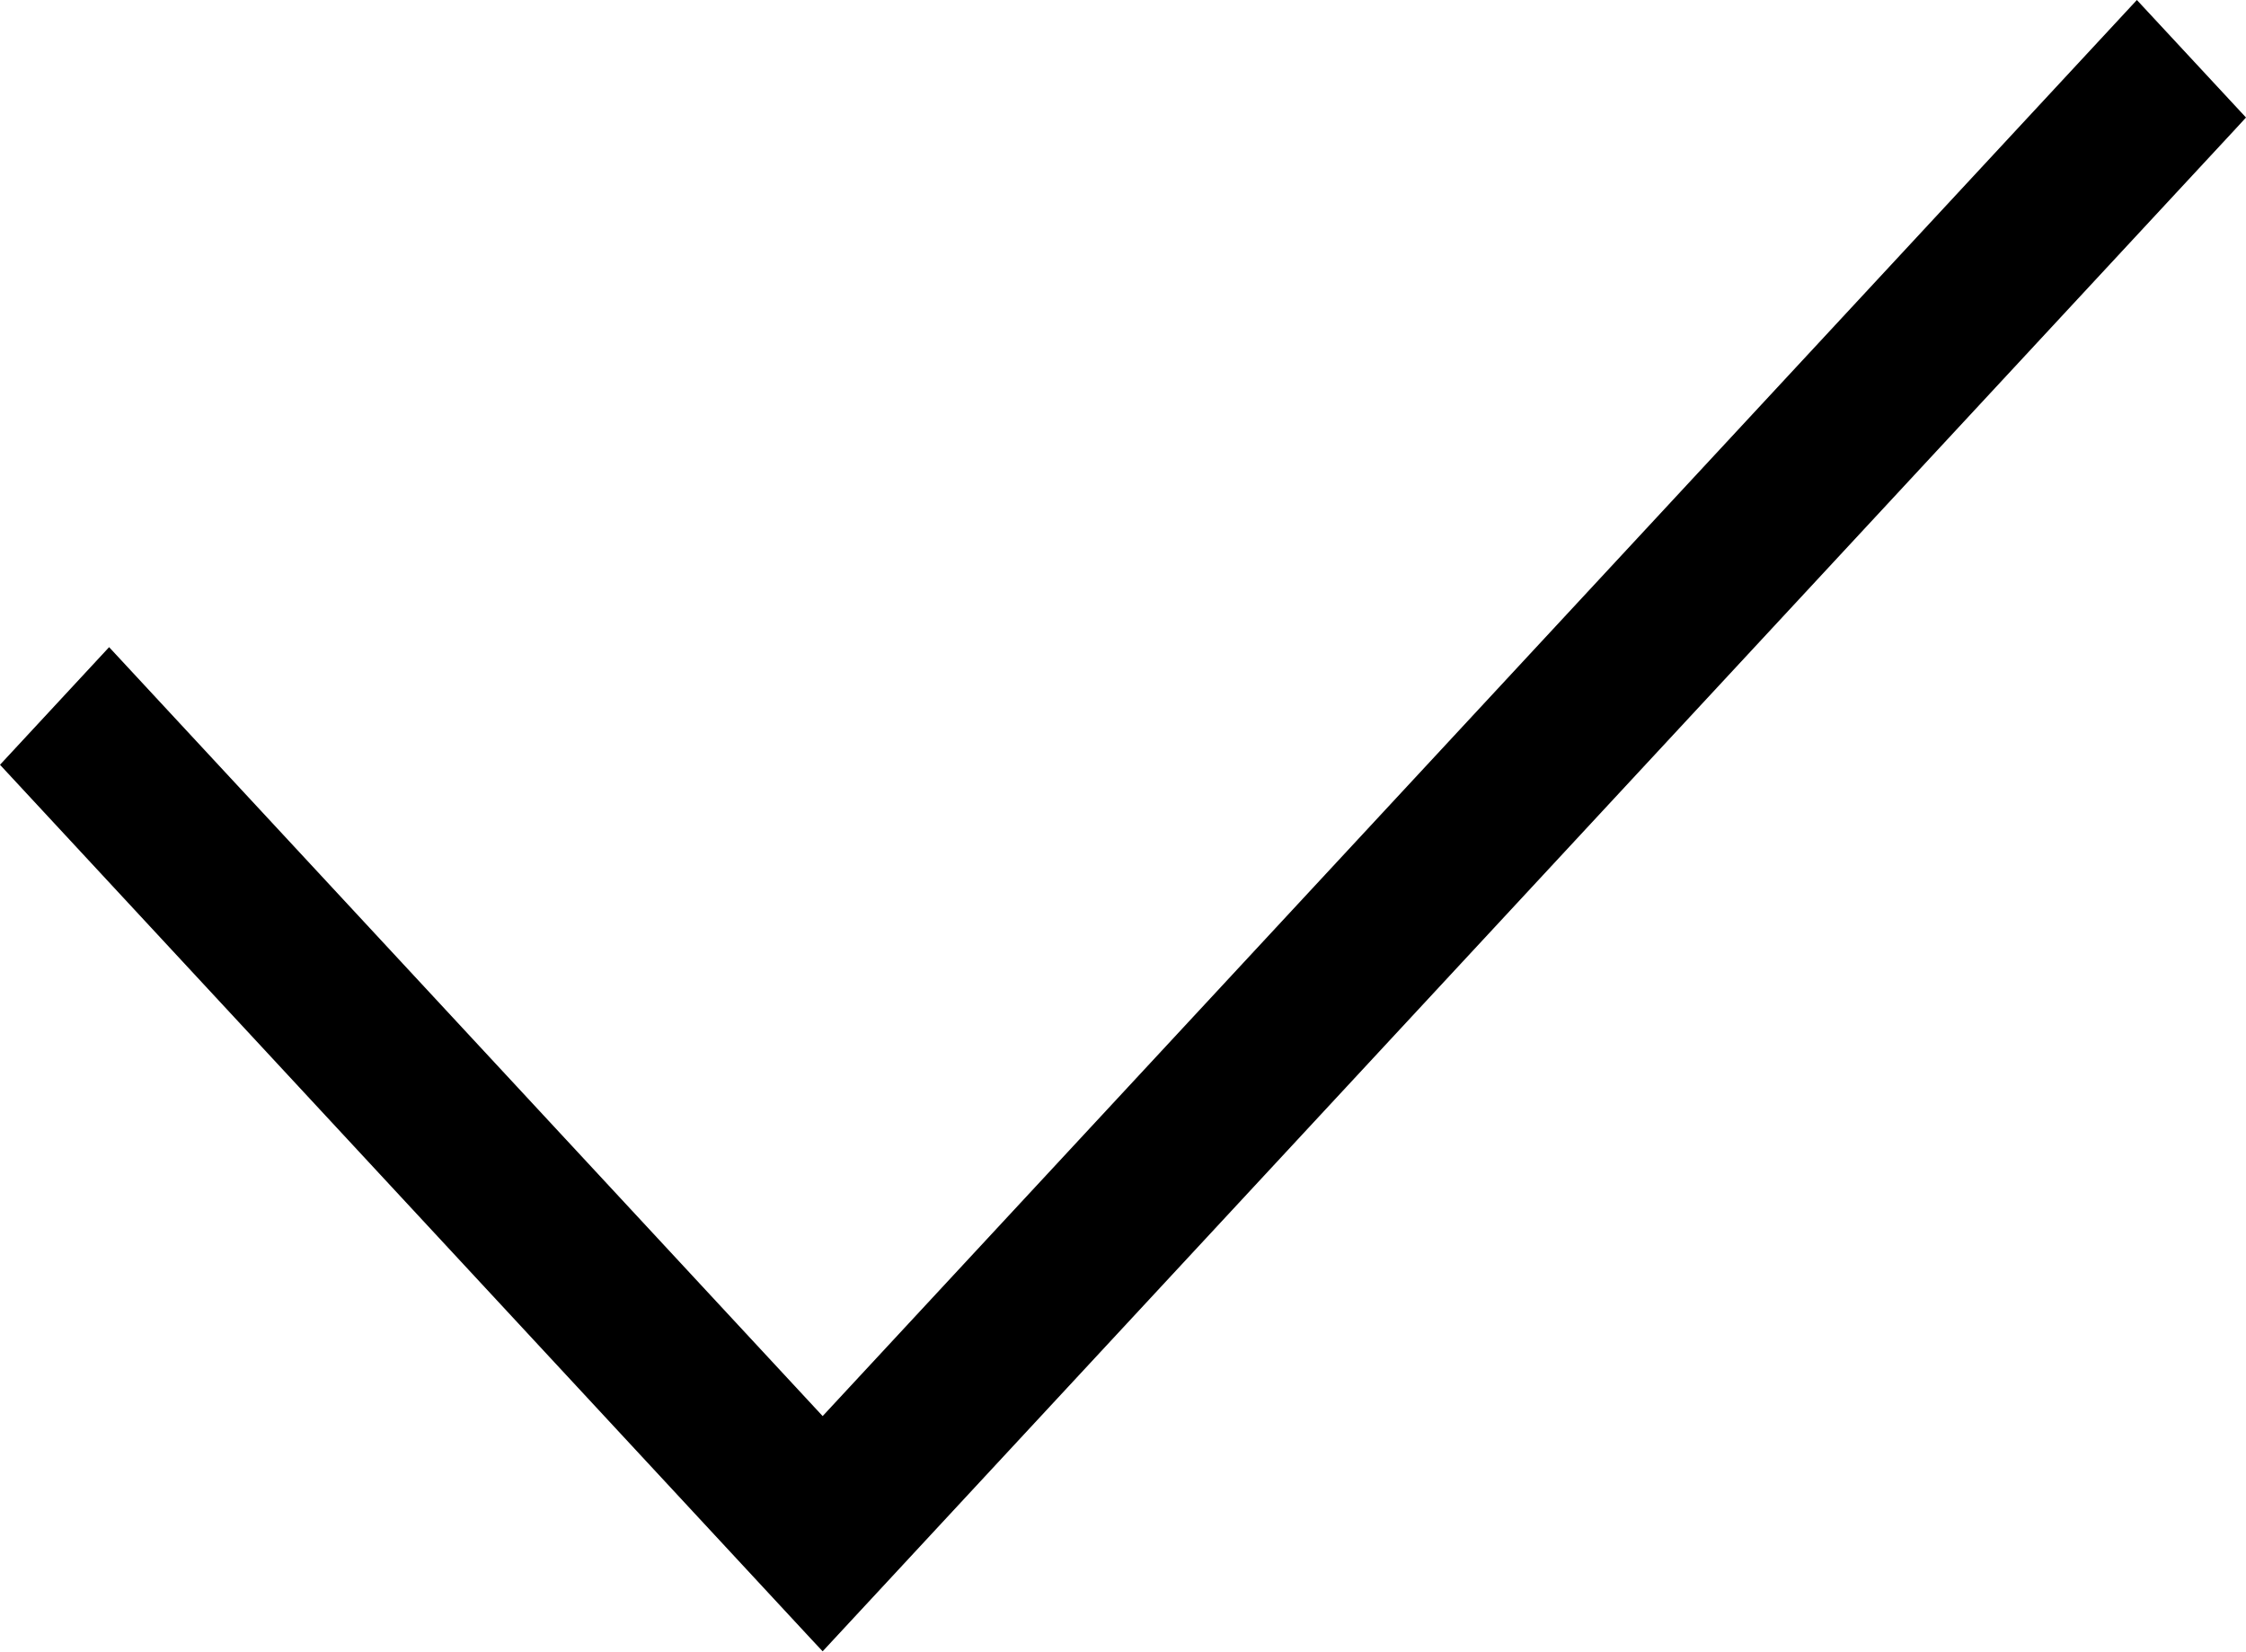
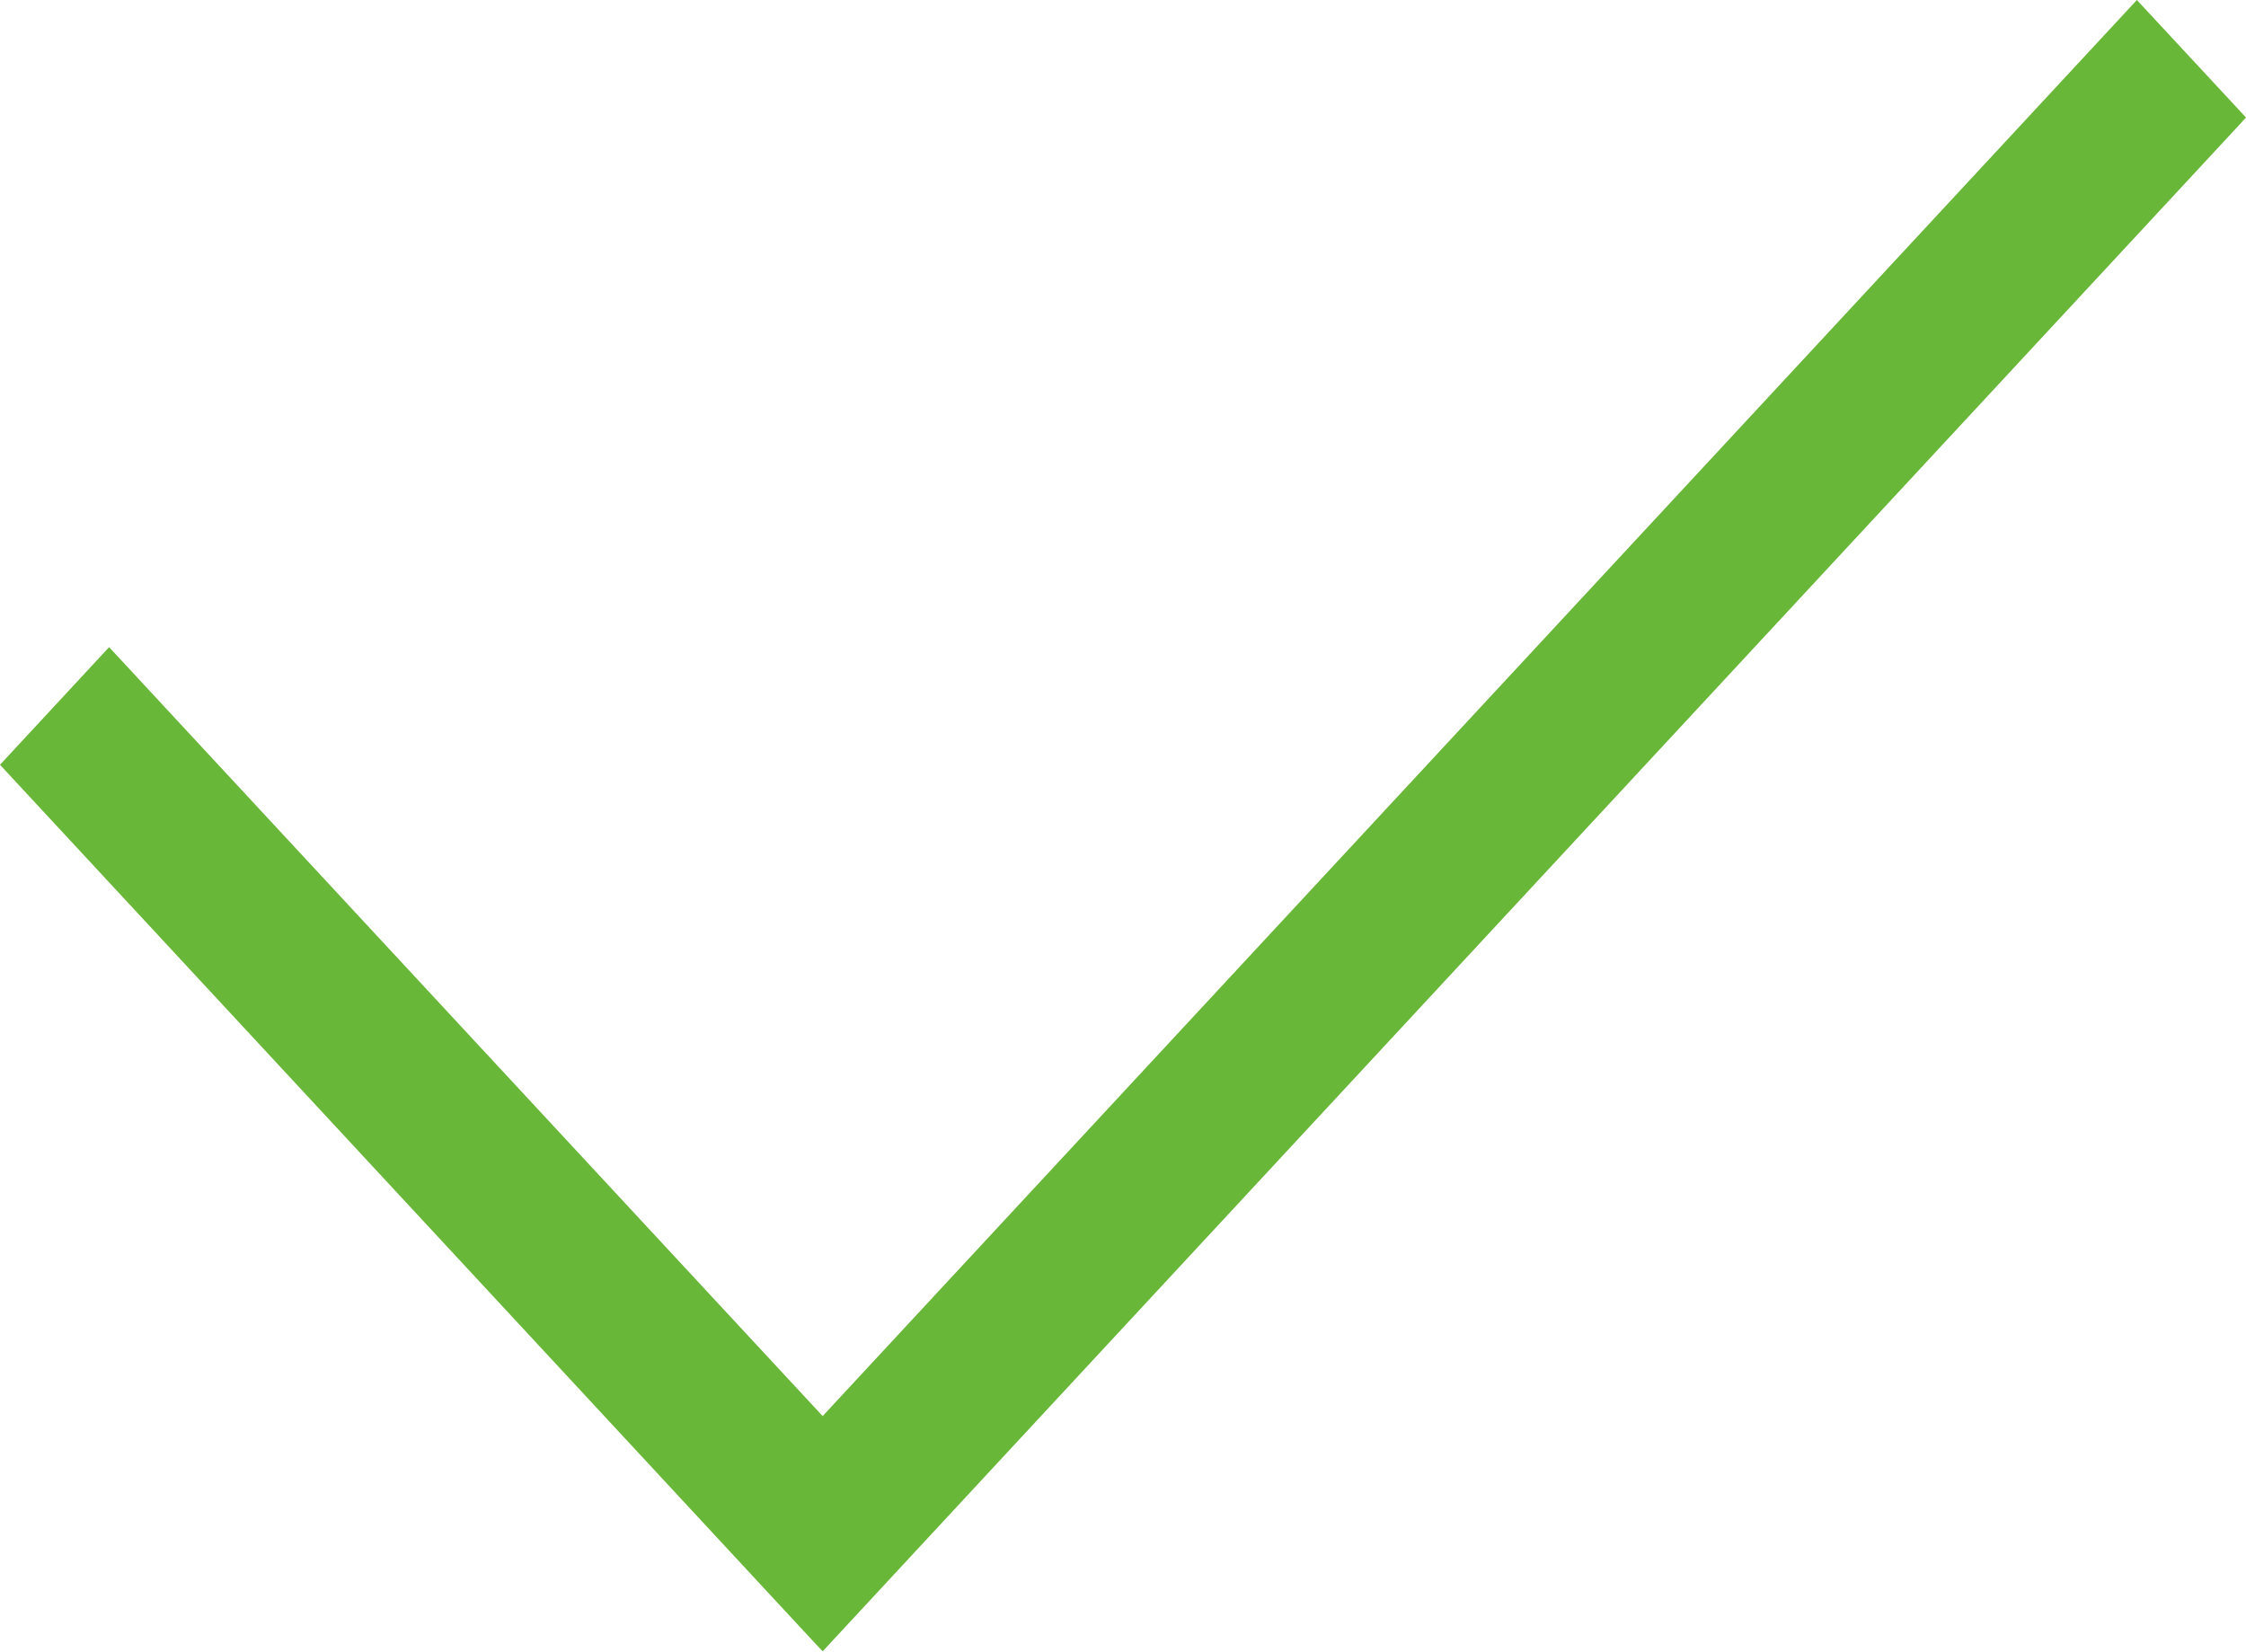
<svg xmlns="http://www.w3.org/2000/svg" viewBox="0 0 28.132 20.684" height="20.684" width="28.132" xml:space="preserve" id="svg2" version="1.1">
  <defs id="defs6" />
  <g transform="matrix(1.333333,0,0,-1.333333,-6.6666665e-4,20.6844)" id="g10">
    <g transform="translate(20.0745,15.5133)" id="g12">
-       <path id="path14" style="fill:#000000;fill-opacity:1;fill-rule:nonzero;stroke:none" d="m 0,0 -12.346,-13.304 -6.703,7.224 -1.025,-1.105 7.625,-8.219 0.102,-0.109 h 0.002 l 13.268,14.298 0.102,0.111 z" />
+       <path id="path14" style="fill:#68b738;fill-opacity:1;fill-rule:nonzero;stroke:none" d="m 0,0 -12.346,-13.304 -6.703,7.224 -1.025,-1.105 7.625,-8.219 0.102,-0.109 h 0.002 l 13.268,14.298 0.102,0.111 z" />
    </g>
  </g>
</svg>
